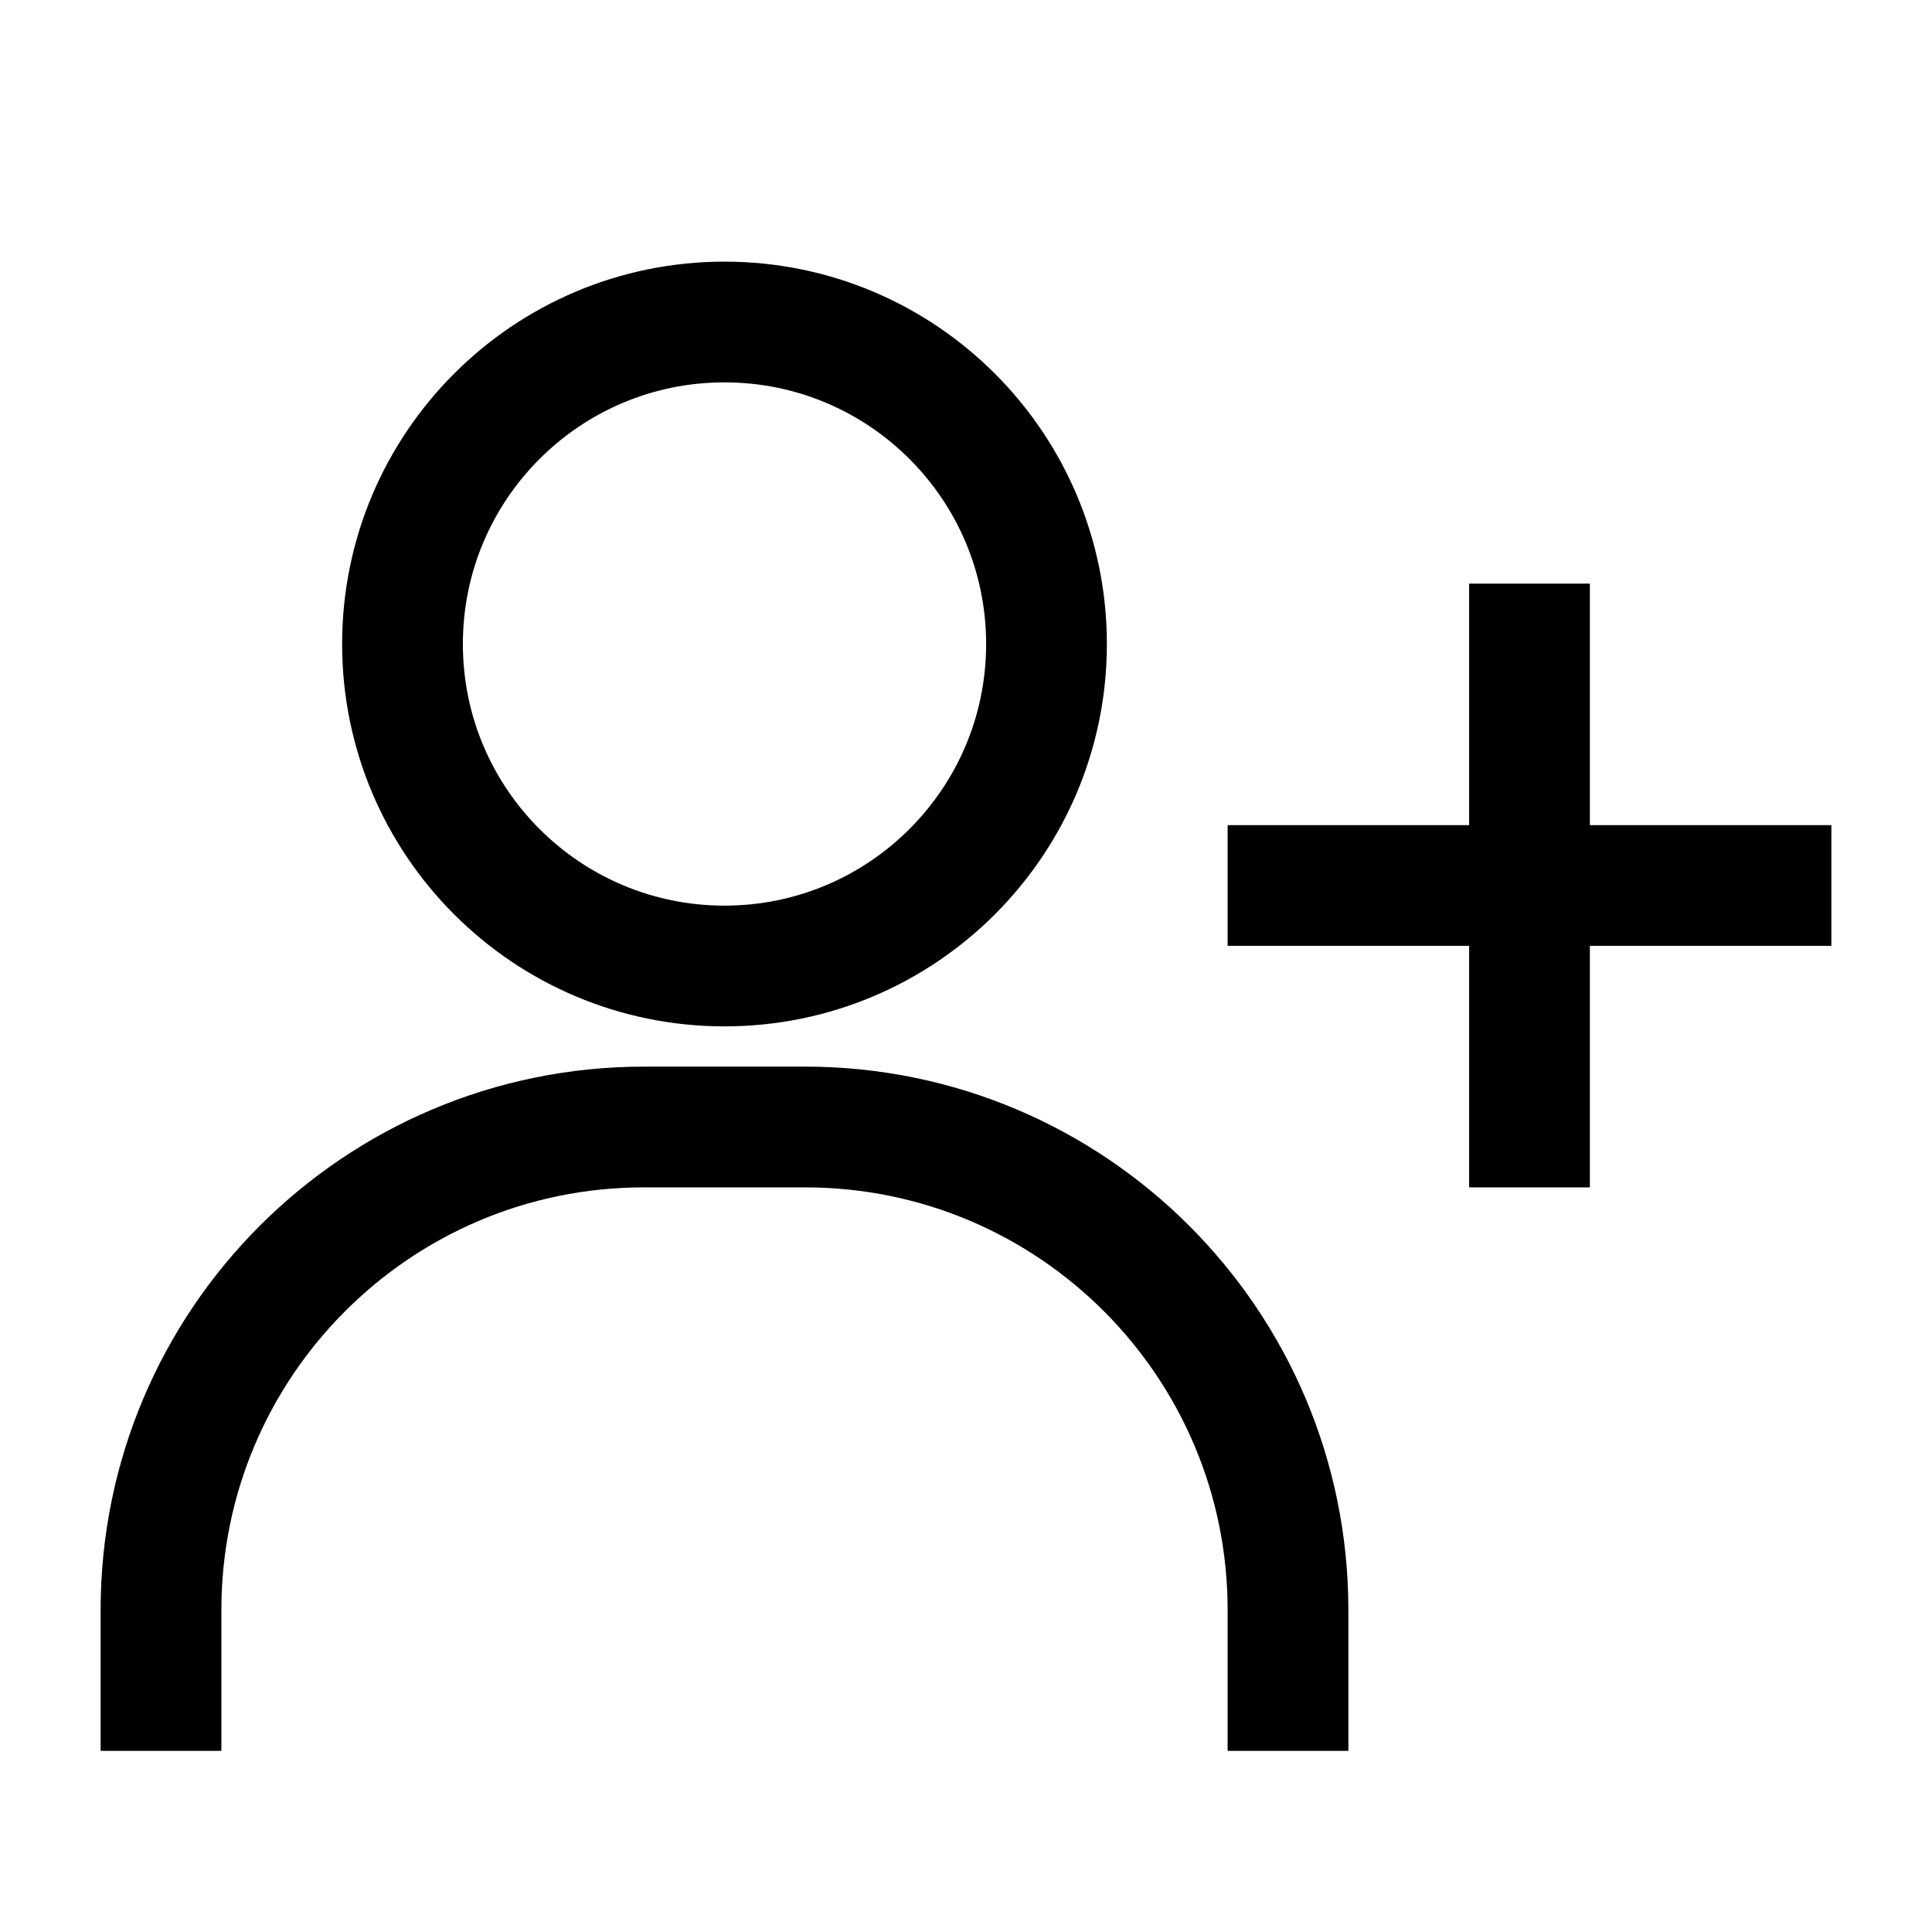
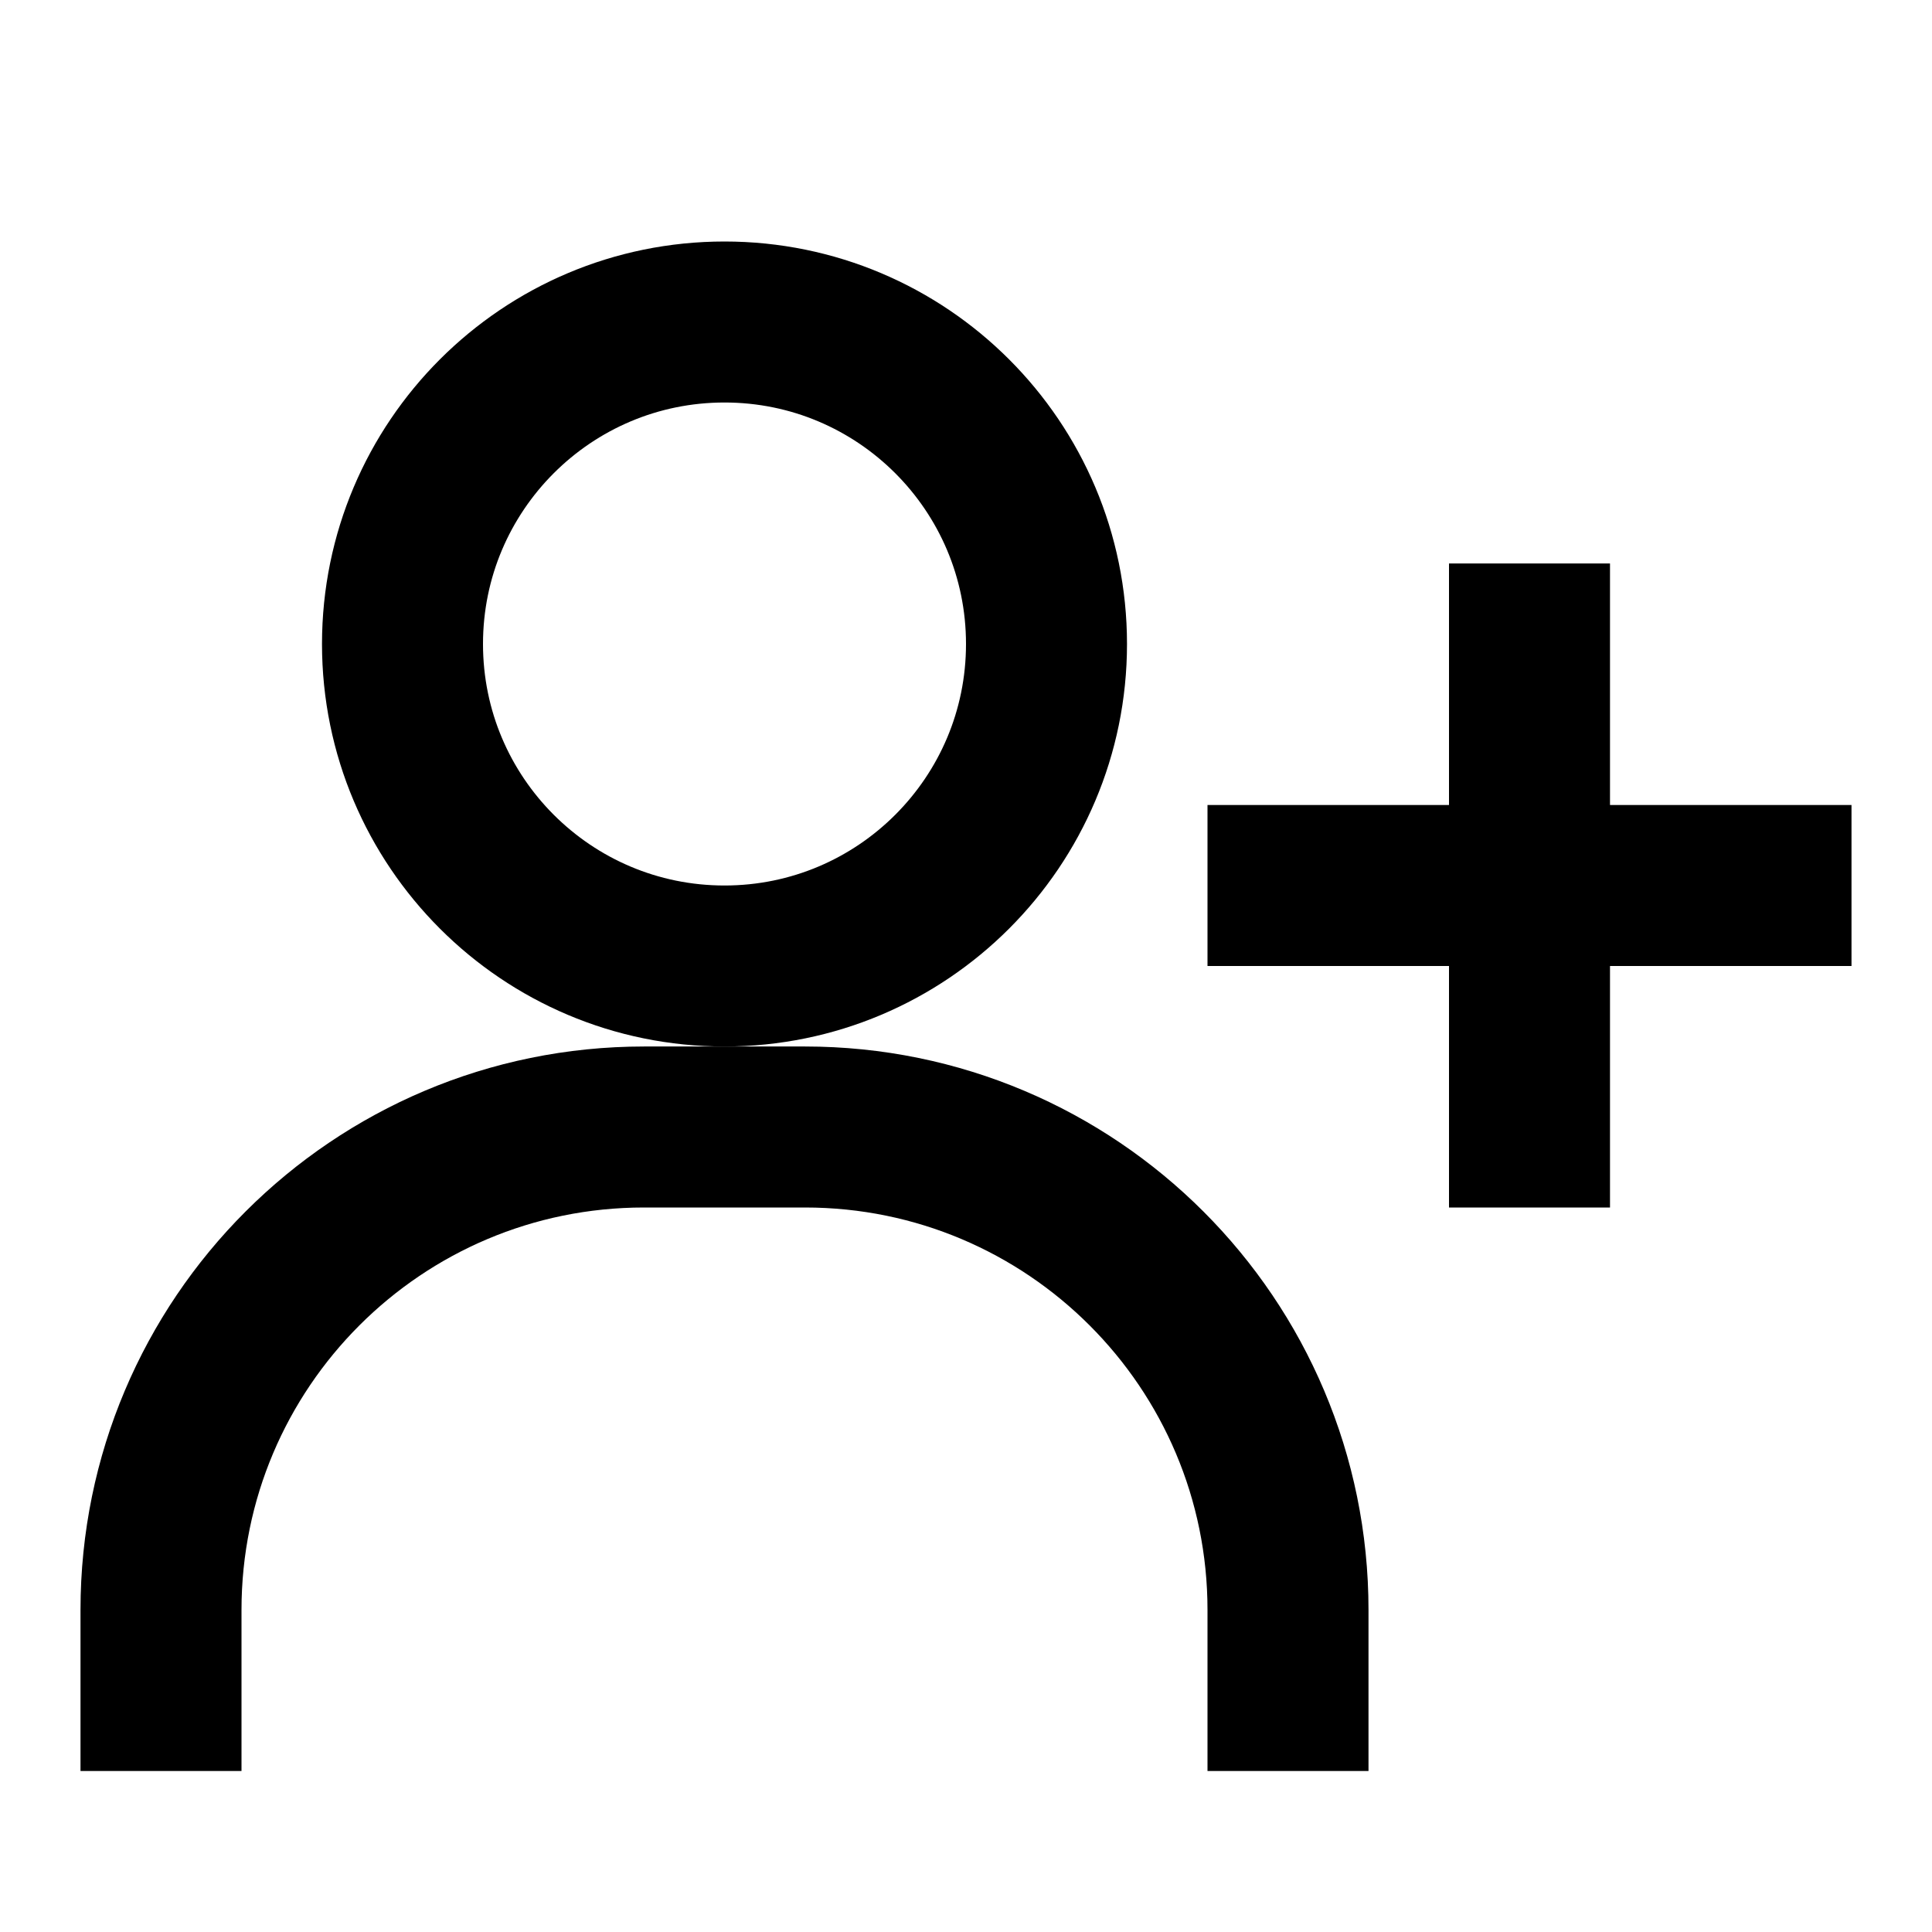
- <svg xmlns="http://www.w3.org/2000/svg" width="16" height="16" viewBox="0 0 24 24" fill="none" stroke="#000" stroke-width="1.5" stroke-linecap="square" stroke-linejoin="miter">
+ <svg xmlns="http://www.w3.org/2000/svg" width="16" height="16" viewBox="0 0 24 24" fill="none" stroke="#000" stroke-width="2" stroke-linecap="square" stroke-linejoin="miter">
  <circle cx="9" cy="8" r="4" />
  <path d="M2 21v-1a6 6 0 0 1 6-6h2a6 6 0 0 1 6 6v1M19 8v6M16 11h6" />
</svg>
